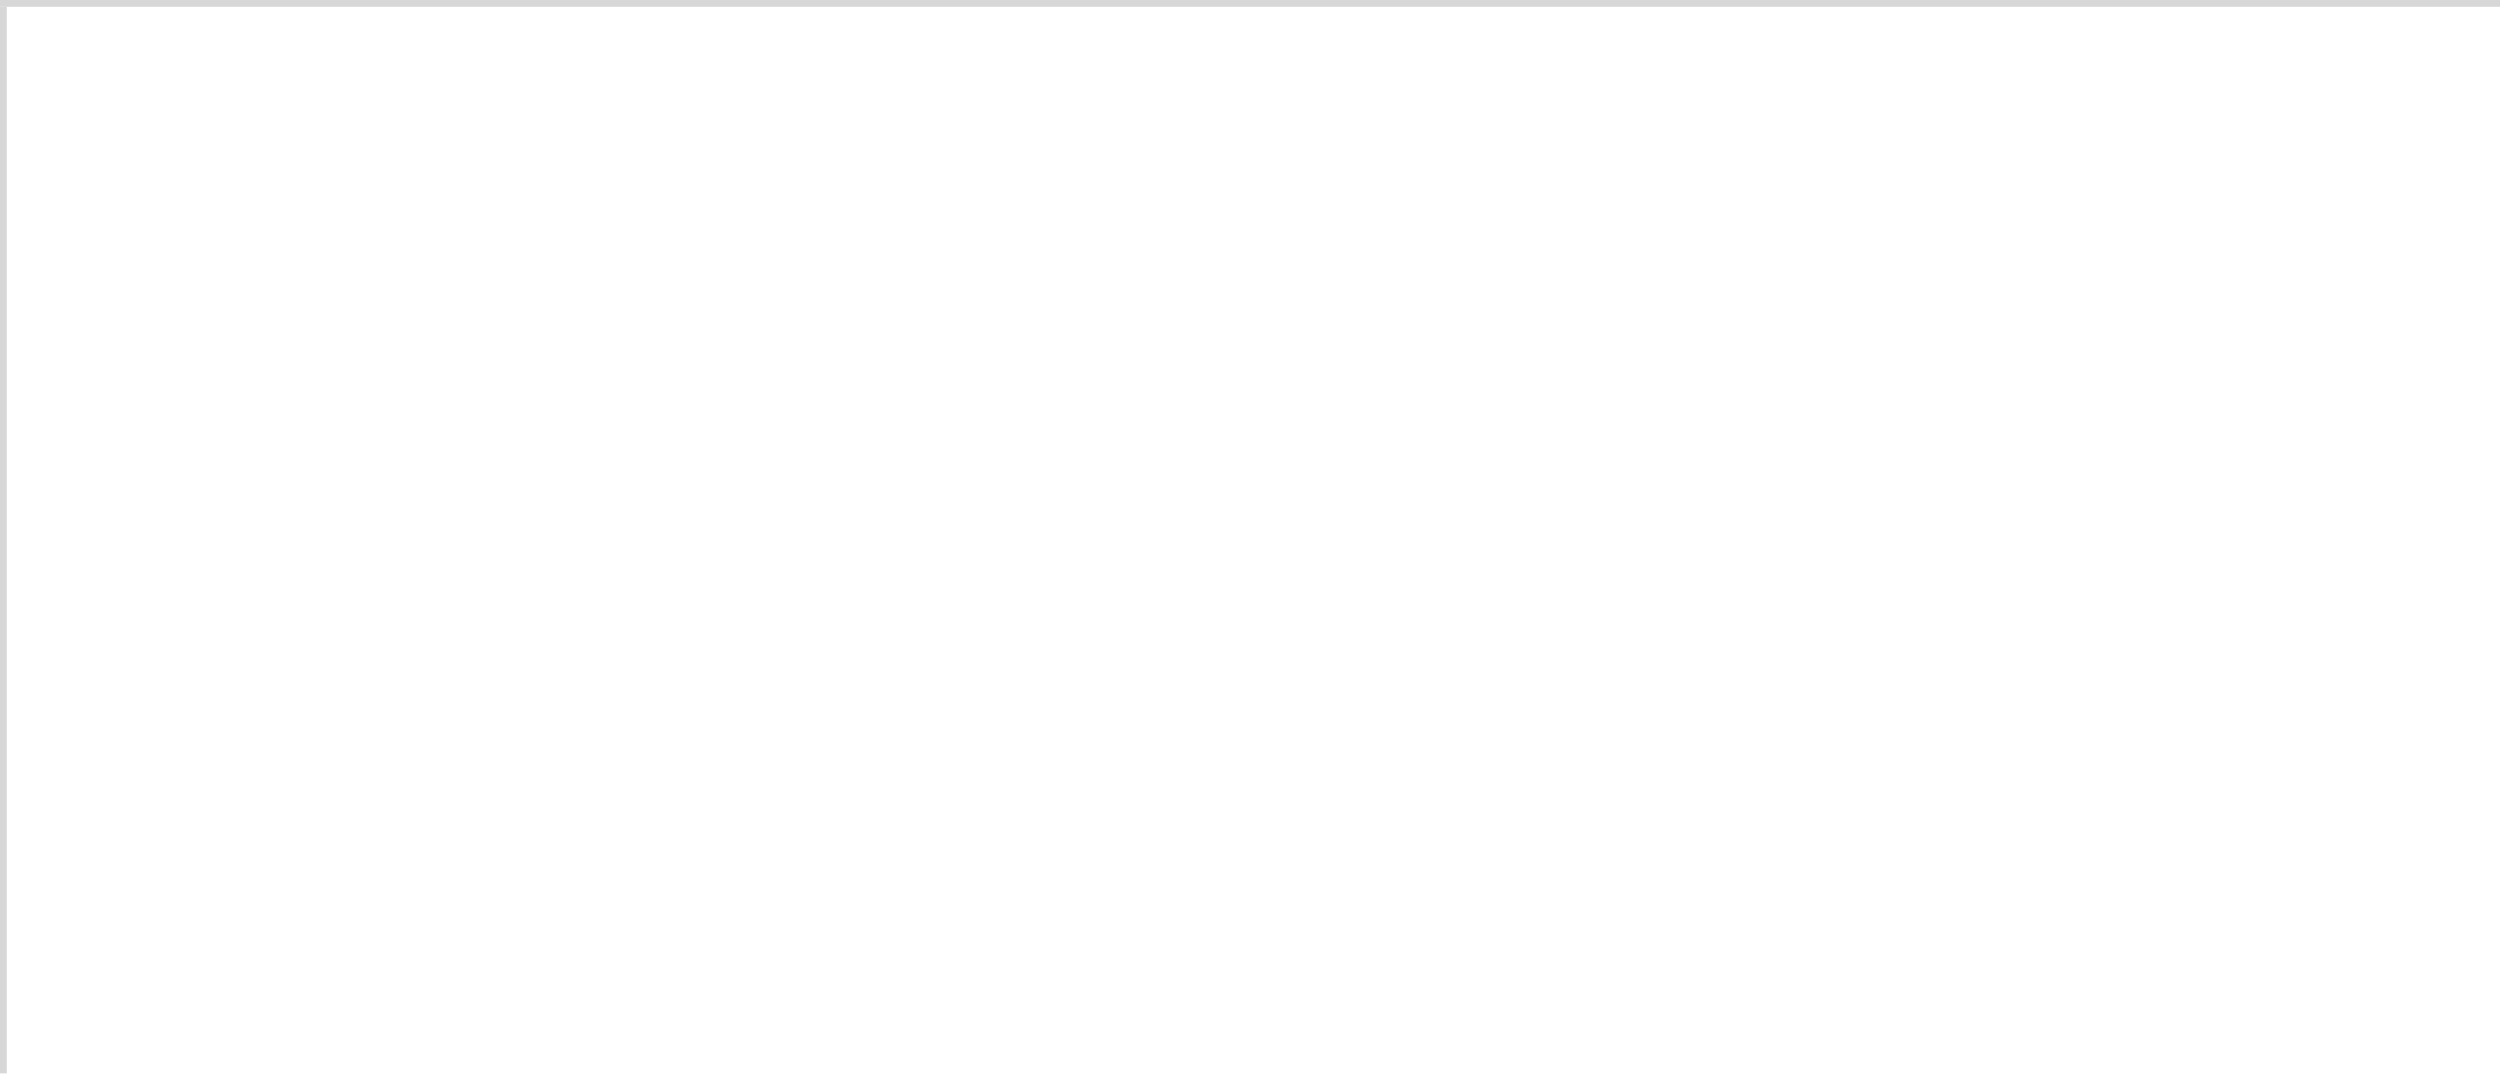
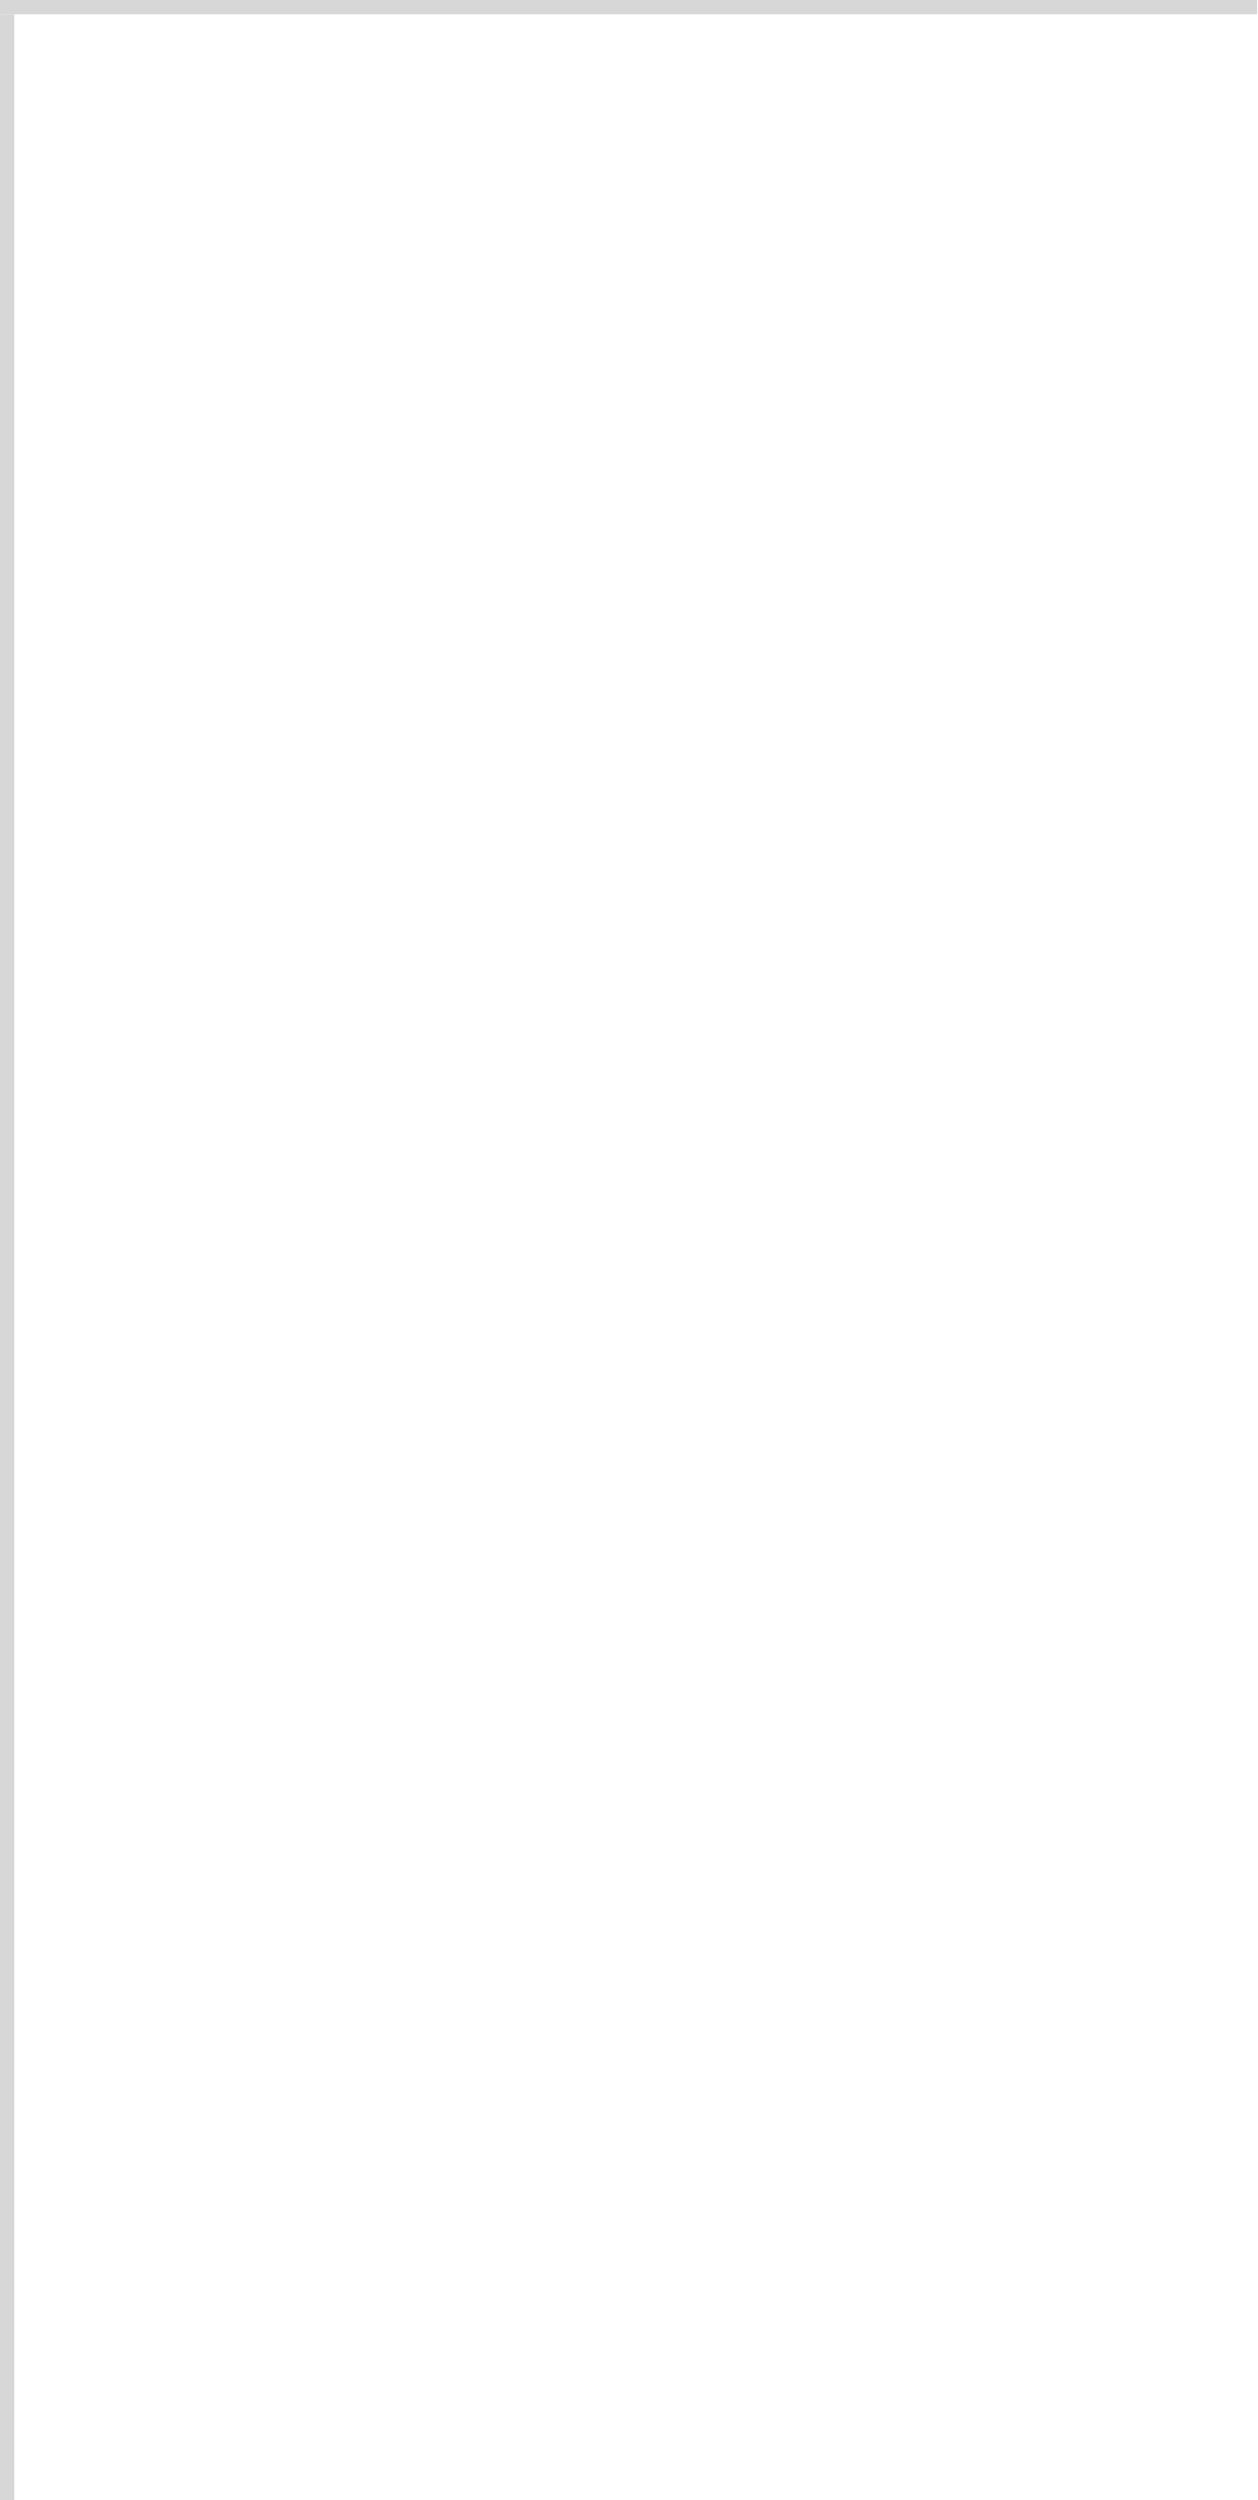
- <svg xmlns="http://www.w3.org/2000/svg" version="1.1" width="368px" height="158px" viewBox="0 534 368 158">
-   <path d="M 1 1  L 368 1  L 368 158  L 1 158  L 1 1  Z " fill-rule="nonzero" fill="rgba(255, 255, 255, 1)" stroke="none" transform="matrix(1 0 0 1 0 534 )" class="fill" />
-   <path d="M 0.5 1  L 0.5 158  " stroke-width="1" stroke-dasharray="0" stroke="rgba(215, 215, 215, 1)" fill="none" transform="matrix(1 0 0 1 0 534 )" class="stroke" />
-   <path d="M 0 0.5  L 368 0.5  " stroke-width="1" stroke-dasharray="0" stroke="rgba(215, 215, 215, 1)" fill="none" transform="matrix(1 0 0 1 0 534 )" class="stroke" />
+ <svg xmlns="http://www.w3.org/2000/svg" version="1.1" width="88px" height="175px" viewBox="1237 359 88 175">
+   <path d="M 1 1  L 88 1  L 88 175  L 1 175  L 1 1  Z " fill-rule="nonzero" fill="rgba(255, 255, 255, 1)" stroke="none" transform="matrix(1 0 0 1 1237 359 )" class="fill" />
+   <path d="M 0.5 1  L 0.5 175  " stroke-width="1" stroke-dasharray="0" stroke="rgba(215, 215, 215, 1)" fill="none" transform="matrix(1 0 0 1 1237 359 )" class="stroke" />
+   <path d="M 0 0.5  L 88 0.5  " stroke-width="1" stroke-dasharray="0" stroke="rgba(215, 215, 215, 1)" fill="none" transform="matrix(1 0 0 1 1237 359 )" class="stroke" />
</svg>
